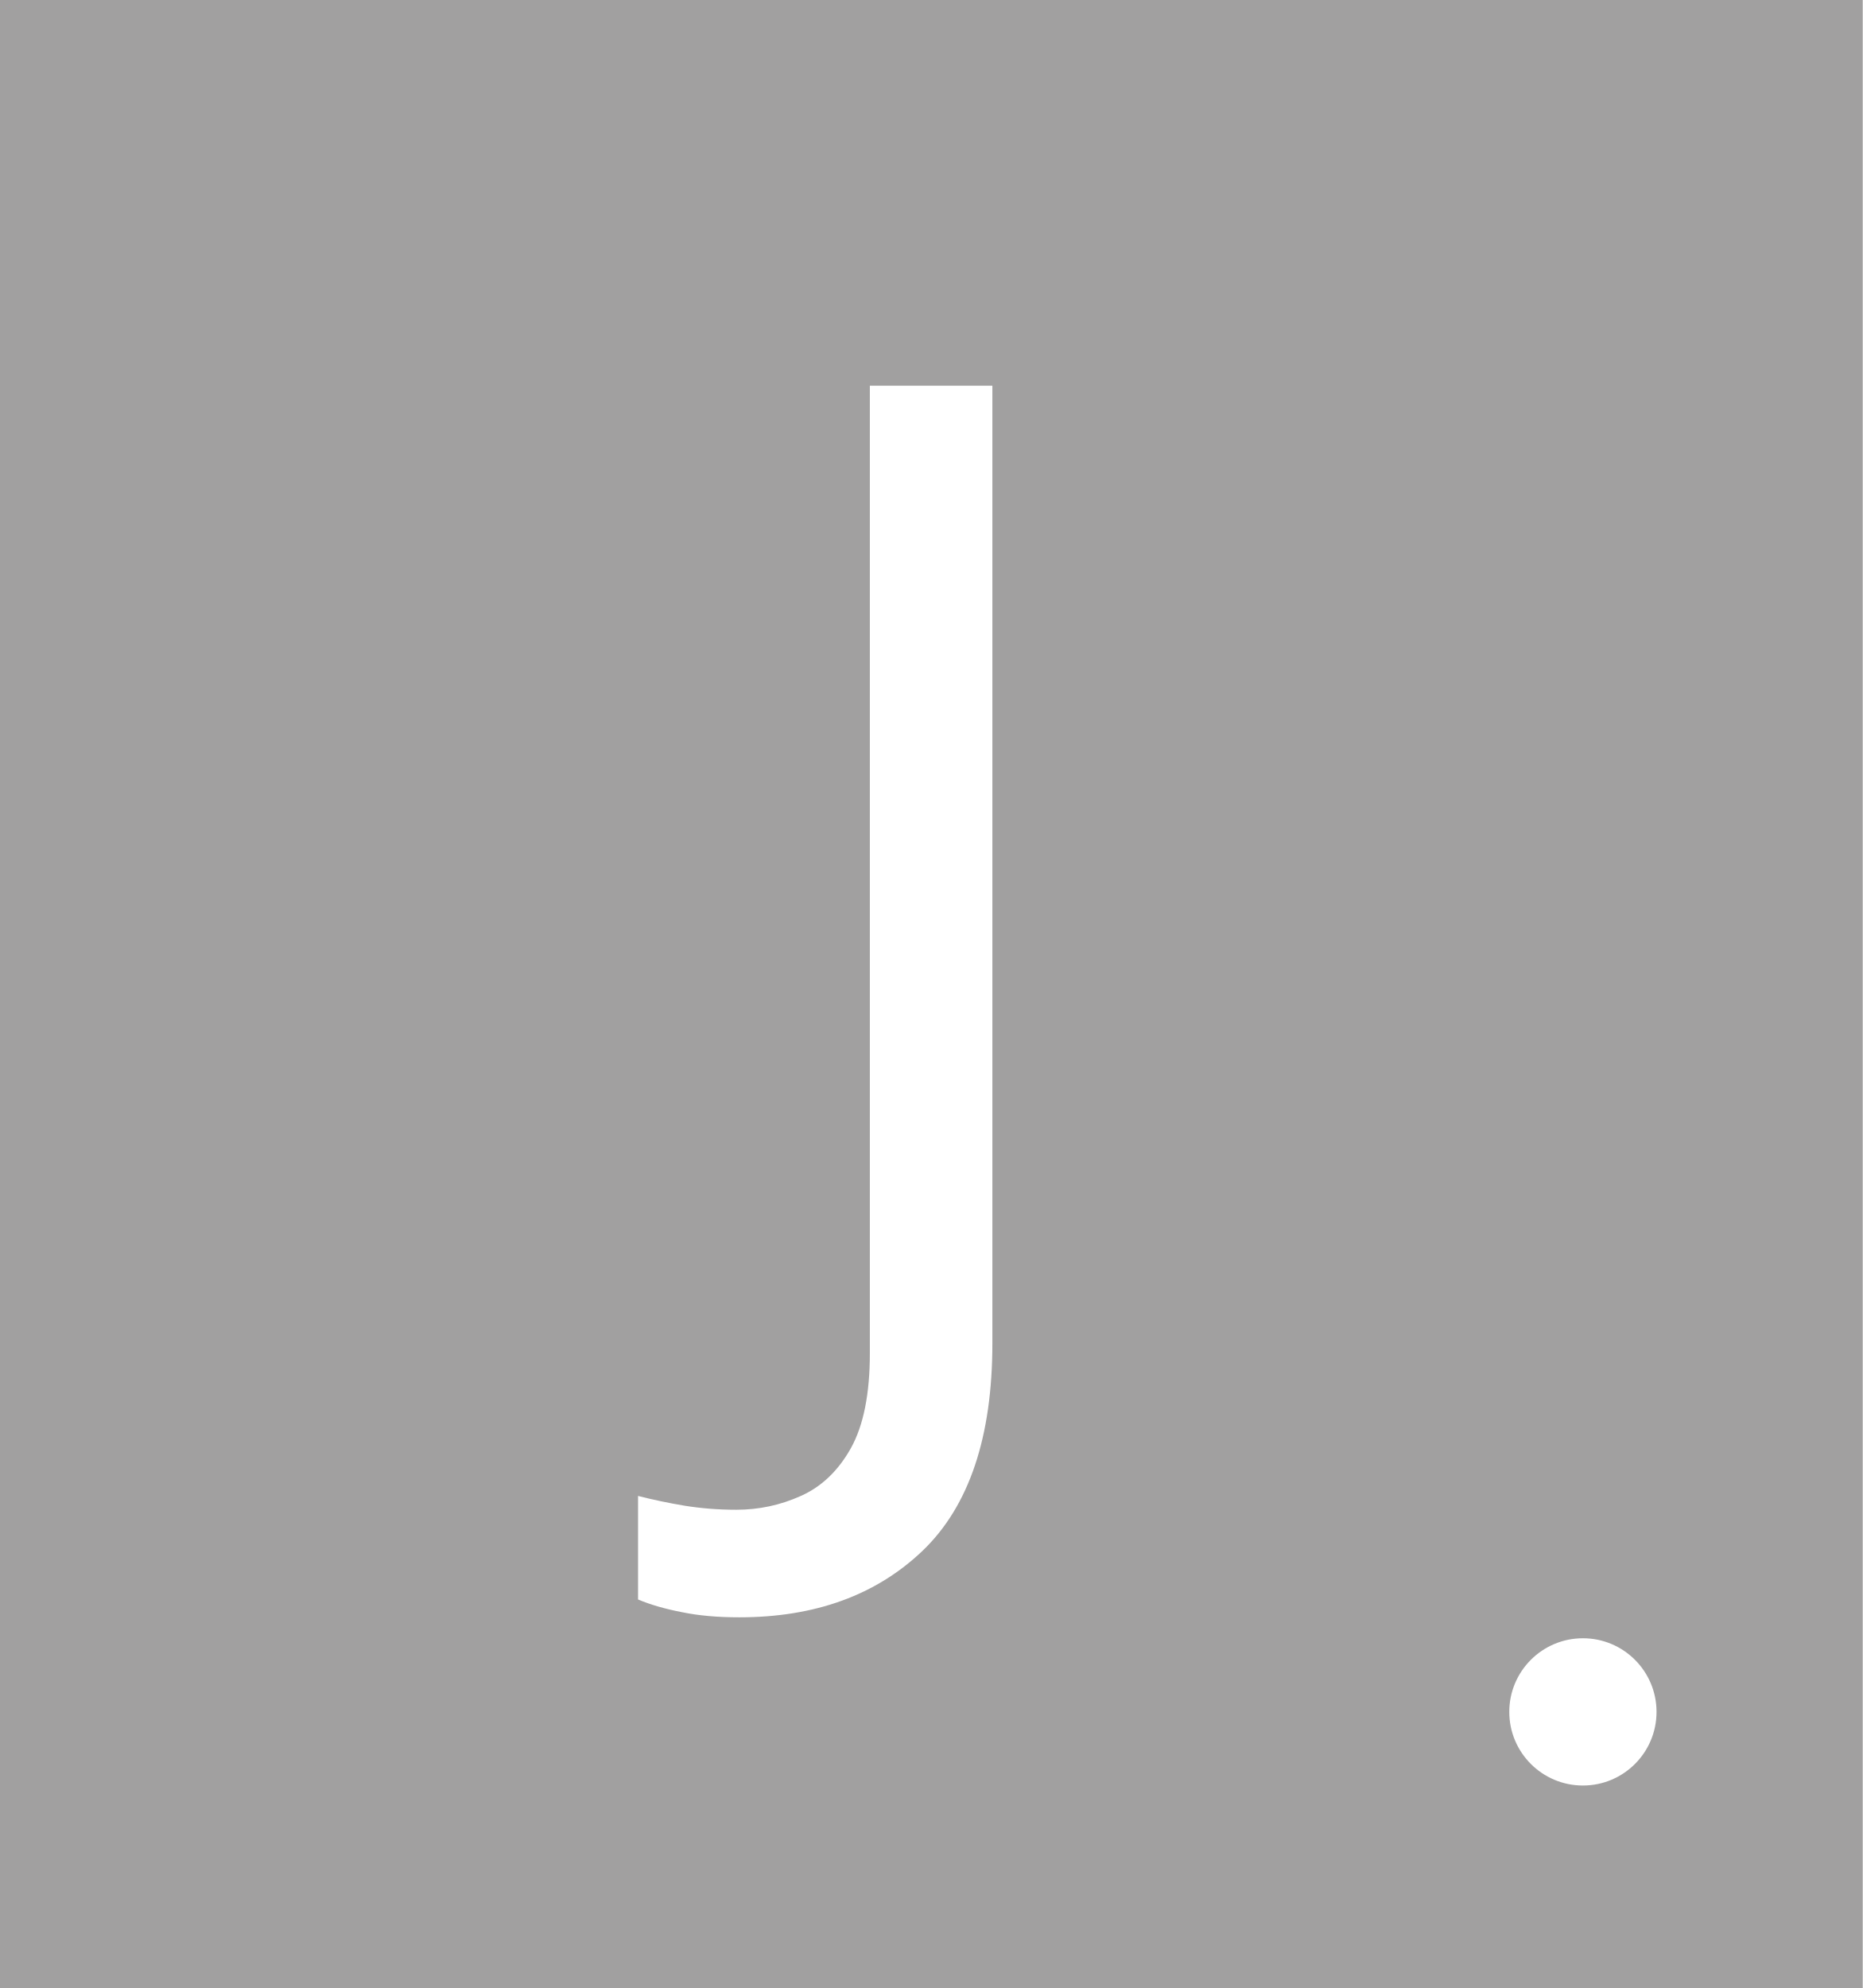
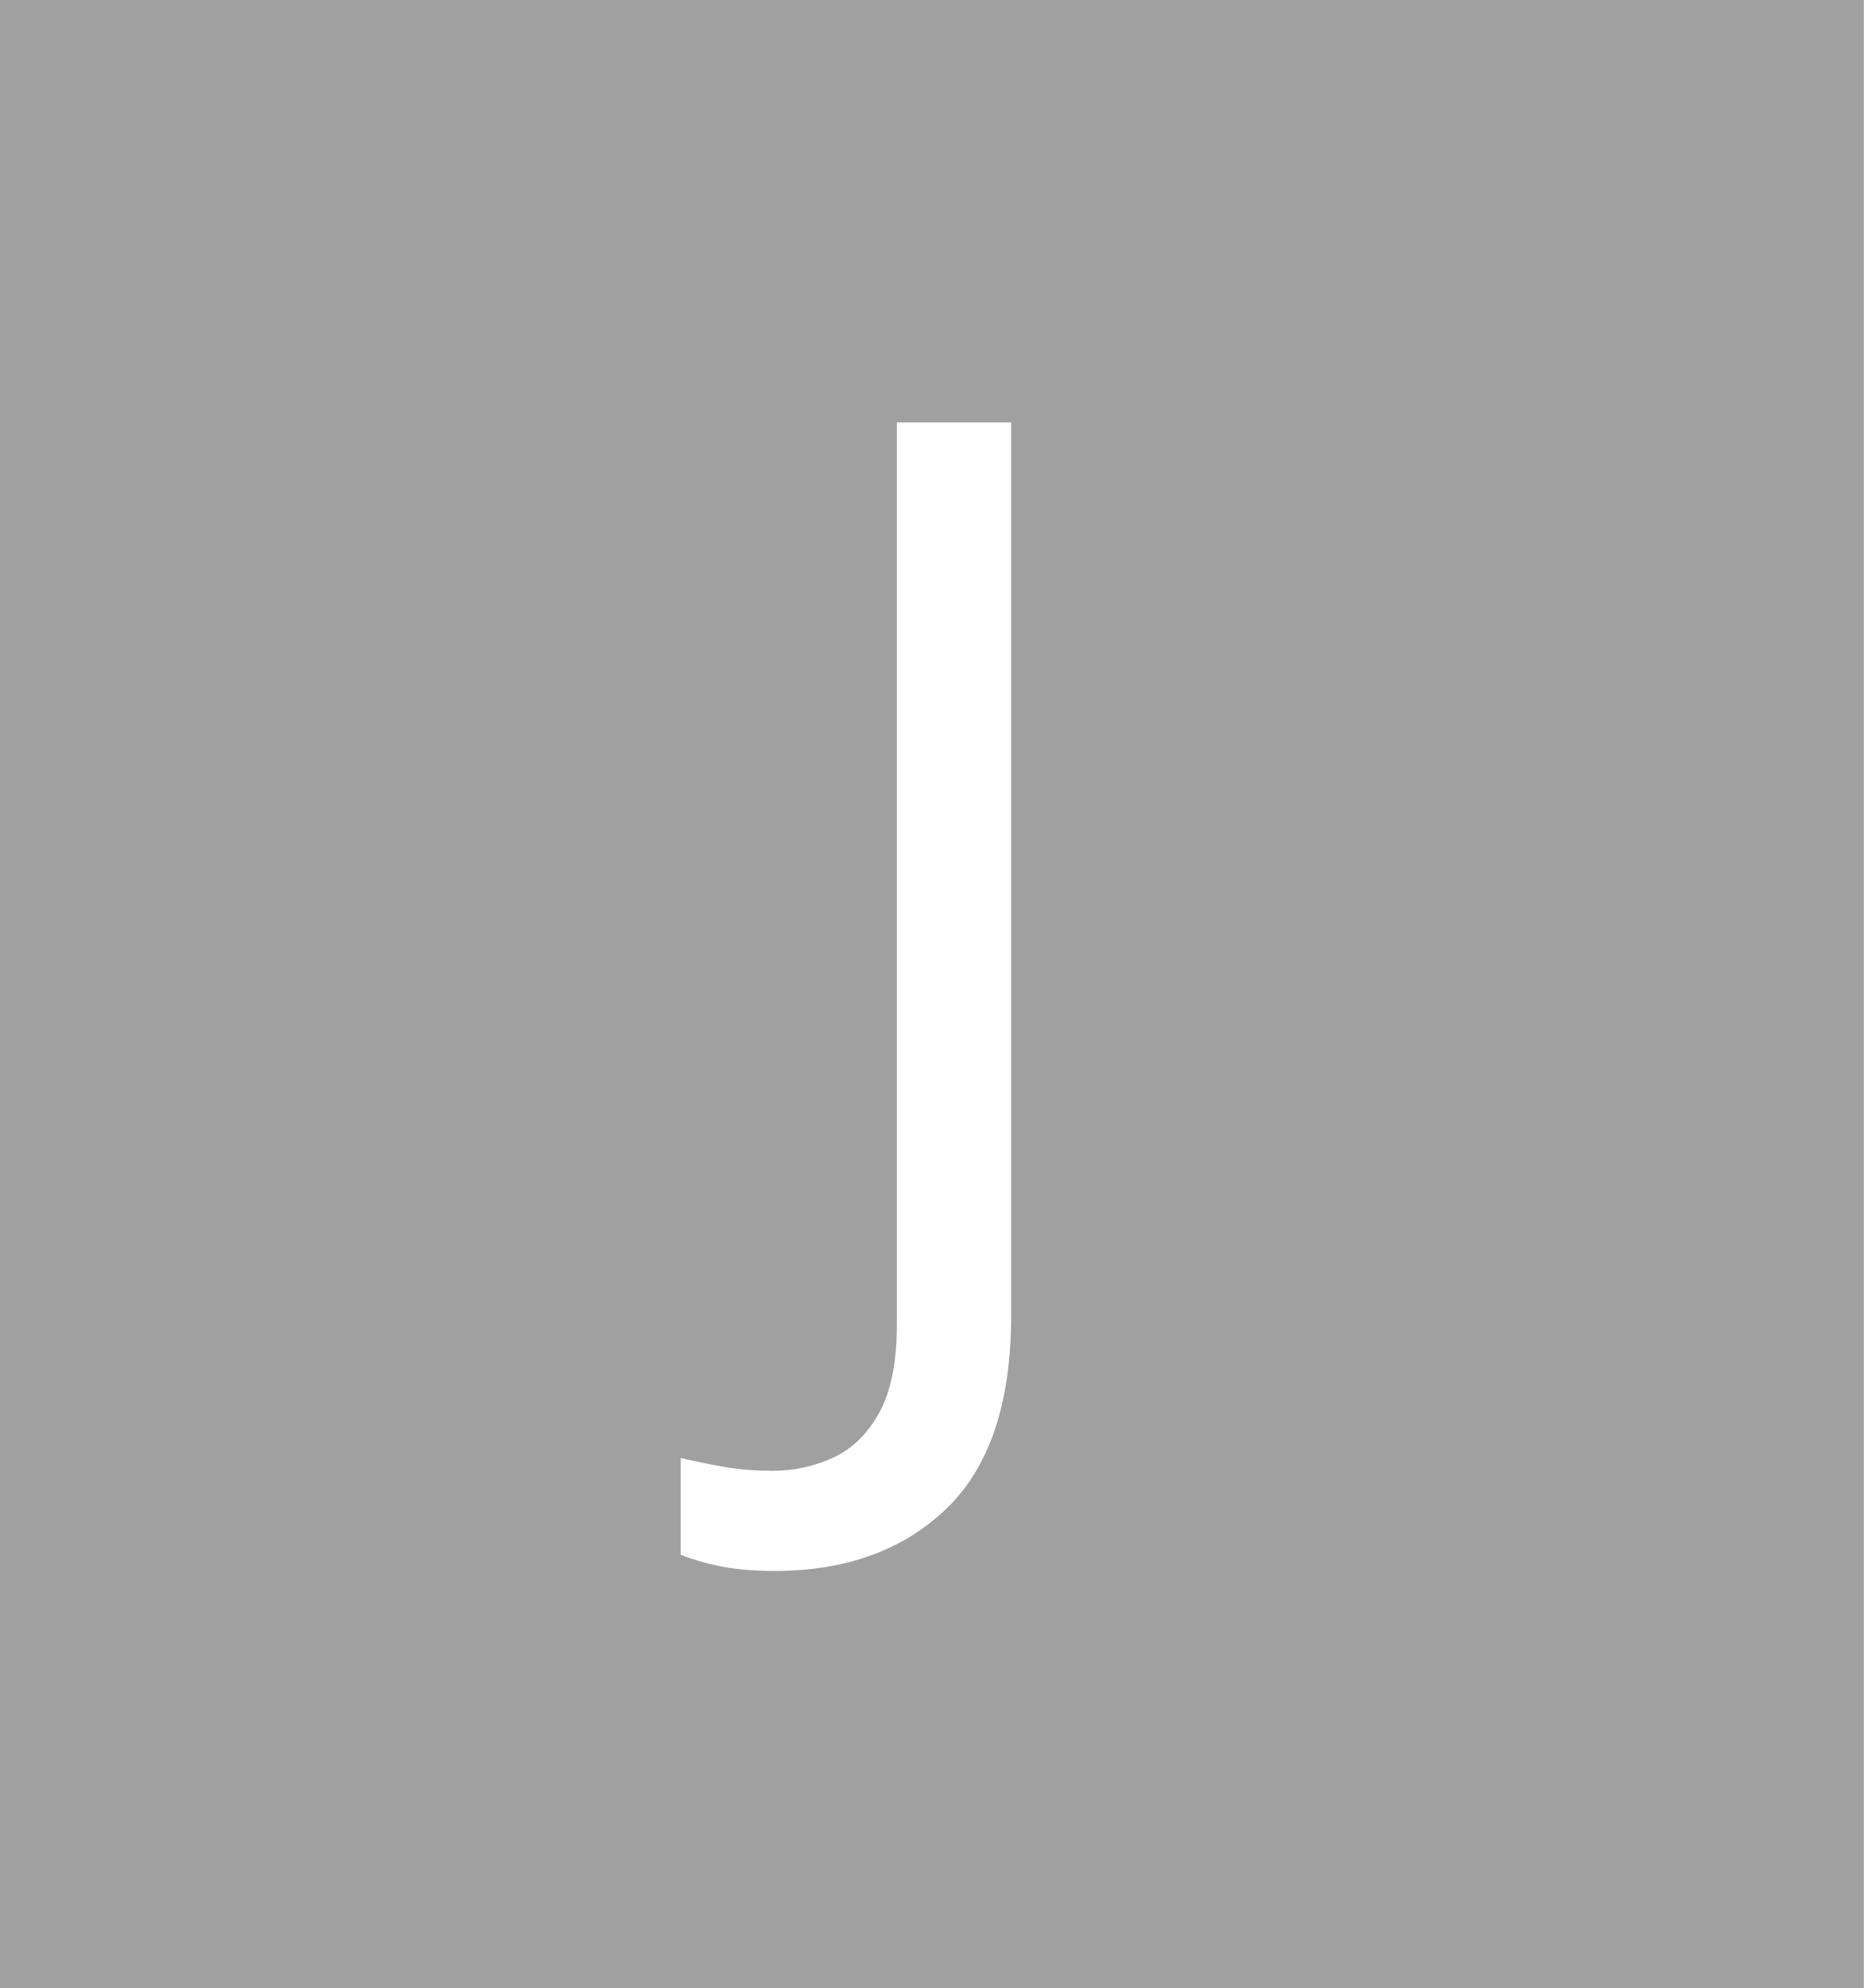
- <svg xmlns="http://www.w3.org/2000/svg" version="1.1" id="Layer_1" x="0px" y="0px" viewBox="0 0 50.6 54" enable-background="new 0 0 50.6 54" xml:space="preserve">
-   <rect fill="#A1A0A0" width="50.6" height="54" />
-   <text transform="matrix(1 0 0 1 20.2235 36.8999)" fill="#FFFFFF" font-family="'Mukta-Bold'" font-size="37px">J</text>
-   <circle fill="#FFFFFF" cx="43" cy="46.5" r="2" />
+ <svg xmlns="http://www.w3.org/2000/svg" version="1.1" id="Layer_1" x="0px" y="0px" viewBox="0 0 66 70.4" style="enable-background:new 0 0 66 70.4;" xml:space="preserve">
+   <style type="text/css">
+ 	.st0{fill:#A1A0A0;}
+ 	.st1{fill:#FFFFFF;}
+ 	.st2{font-family:'Mukta-Bold';}
+ 	.st3{font-size:45px;}
+ </style>
+   <rect class="st0" width="66" height="70.4" />
+   <text transform="matrix(1 0 0 1 27.6191 47.0847)" class="st1 st2 st3">J</text>
</svg>
